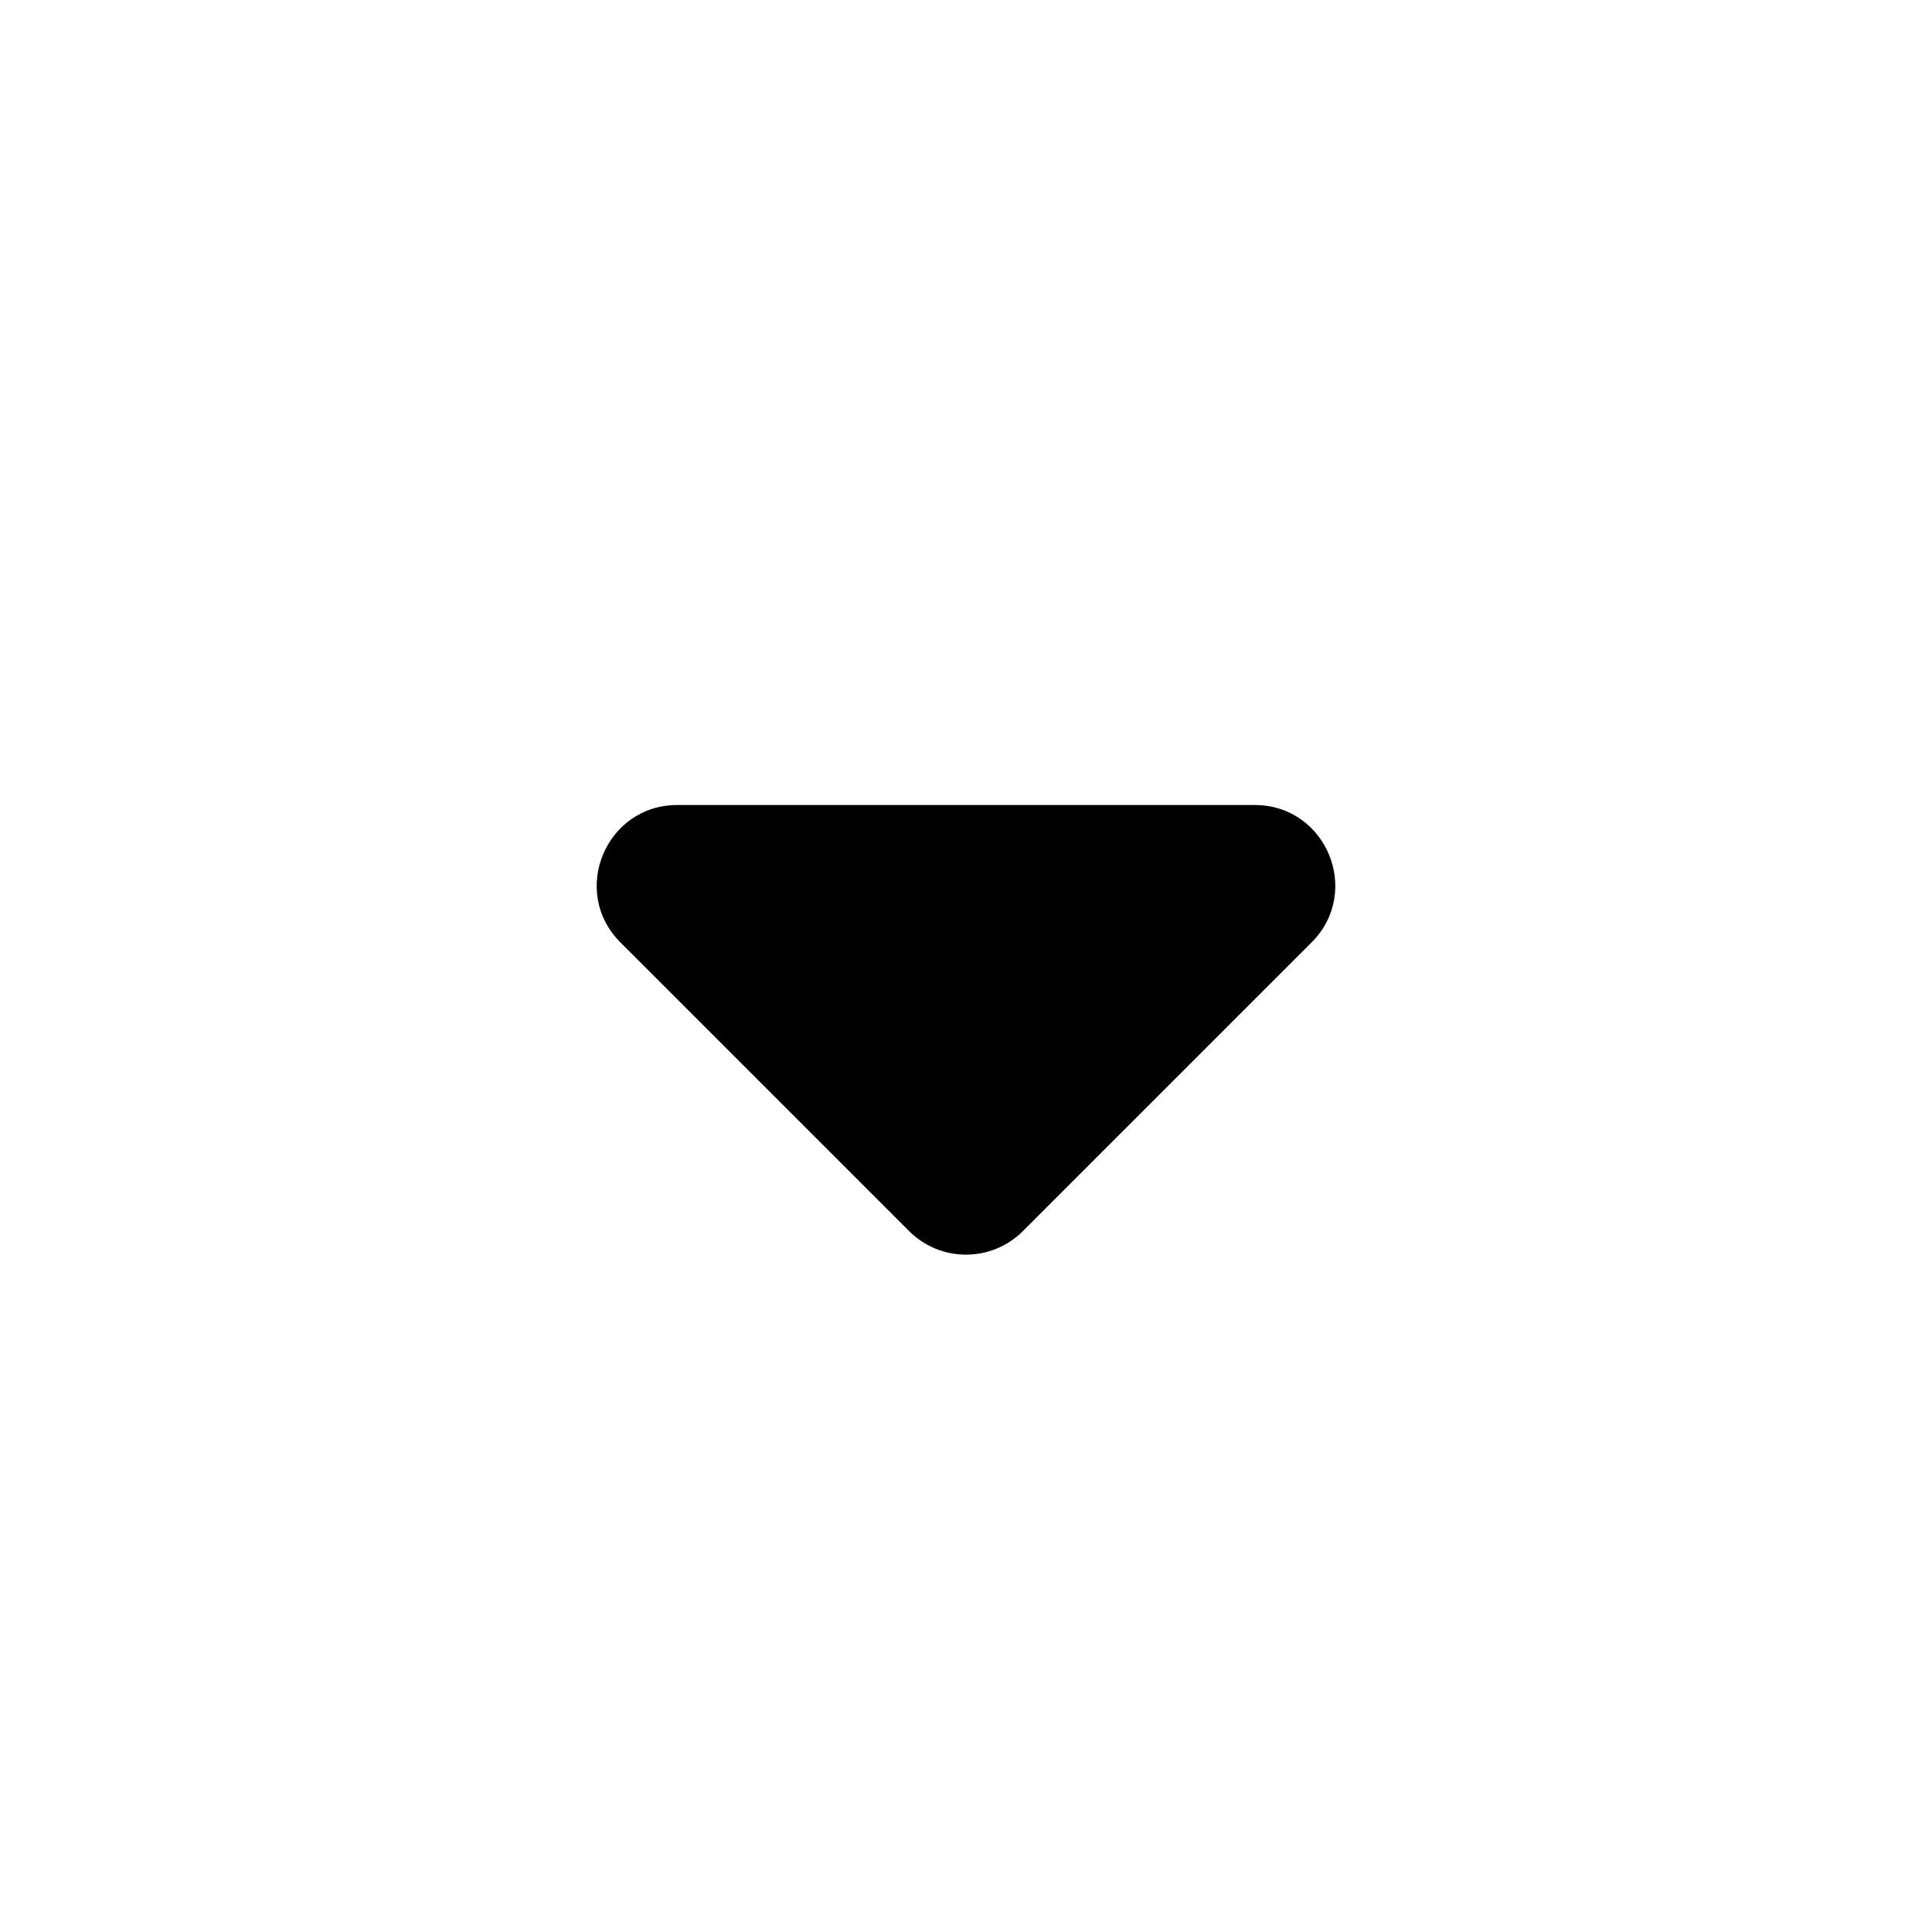
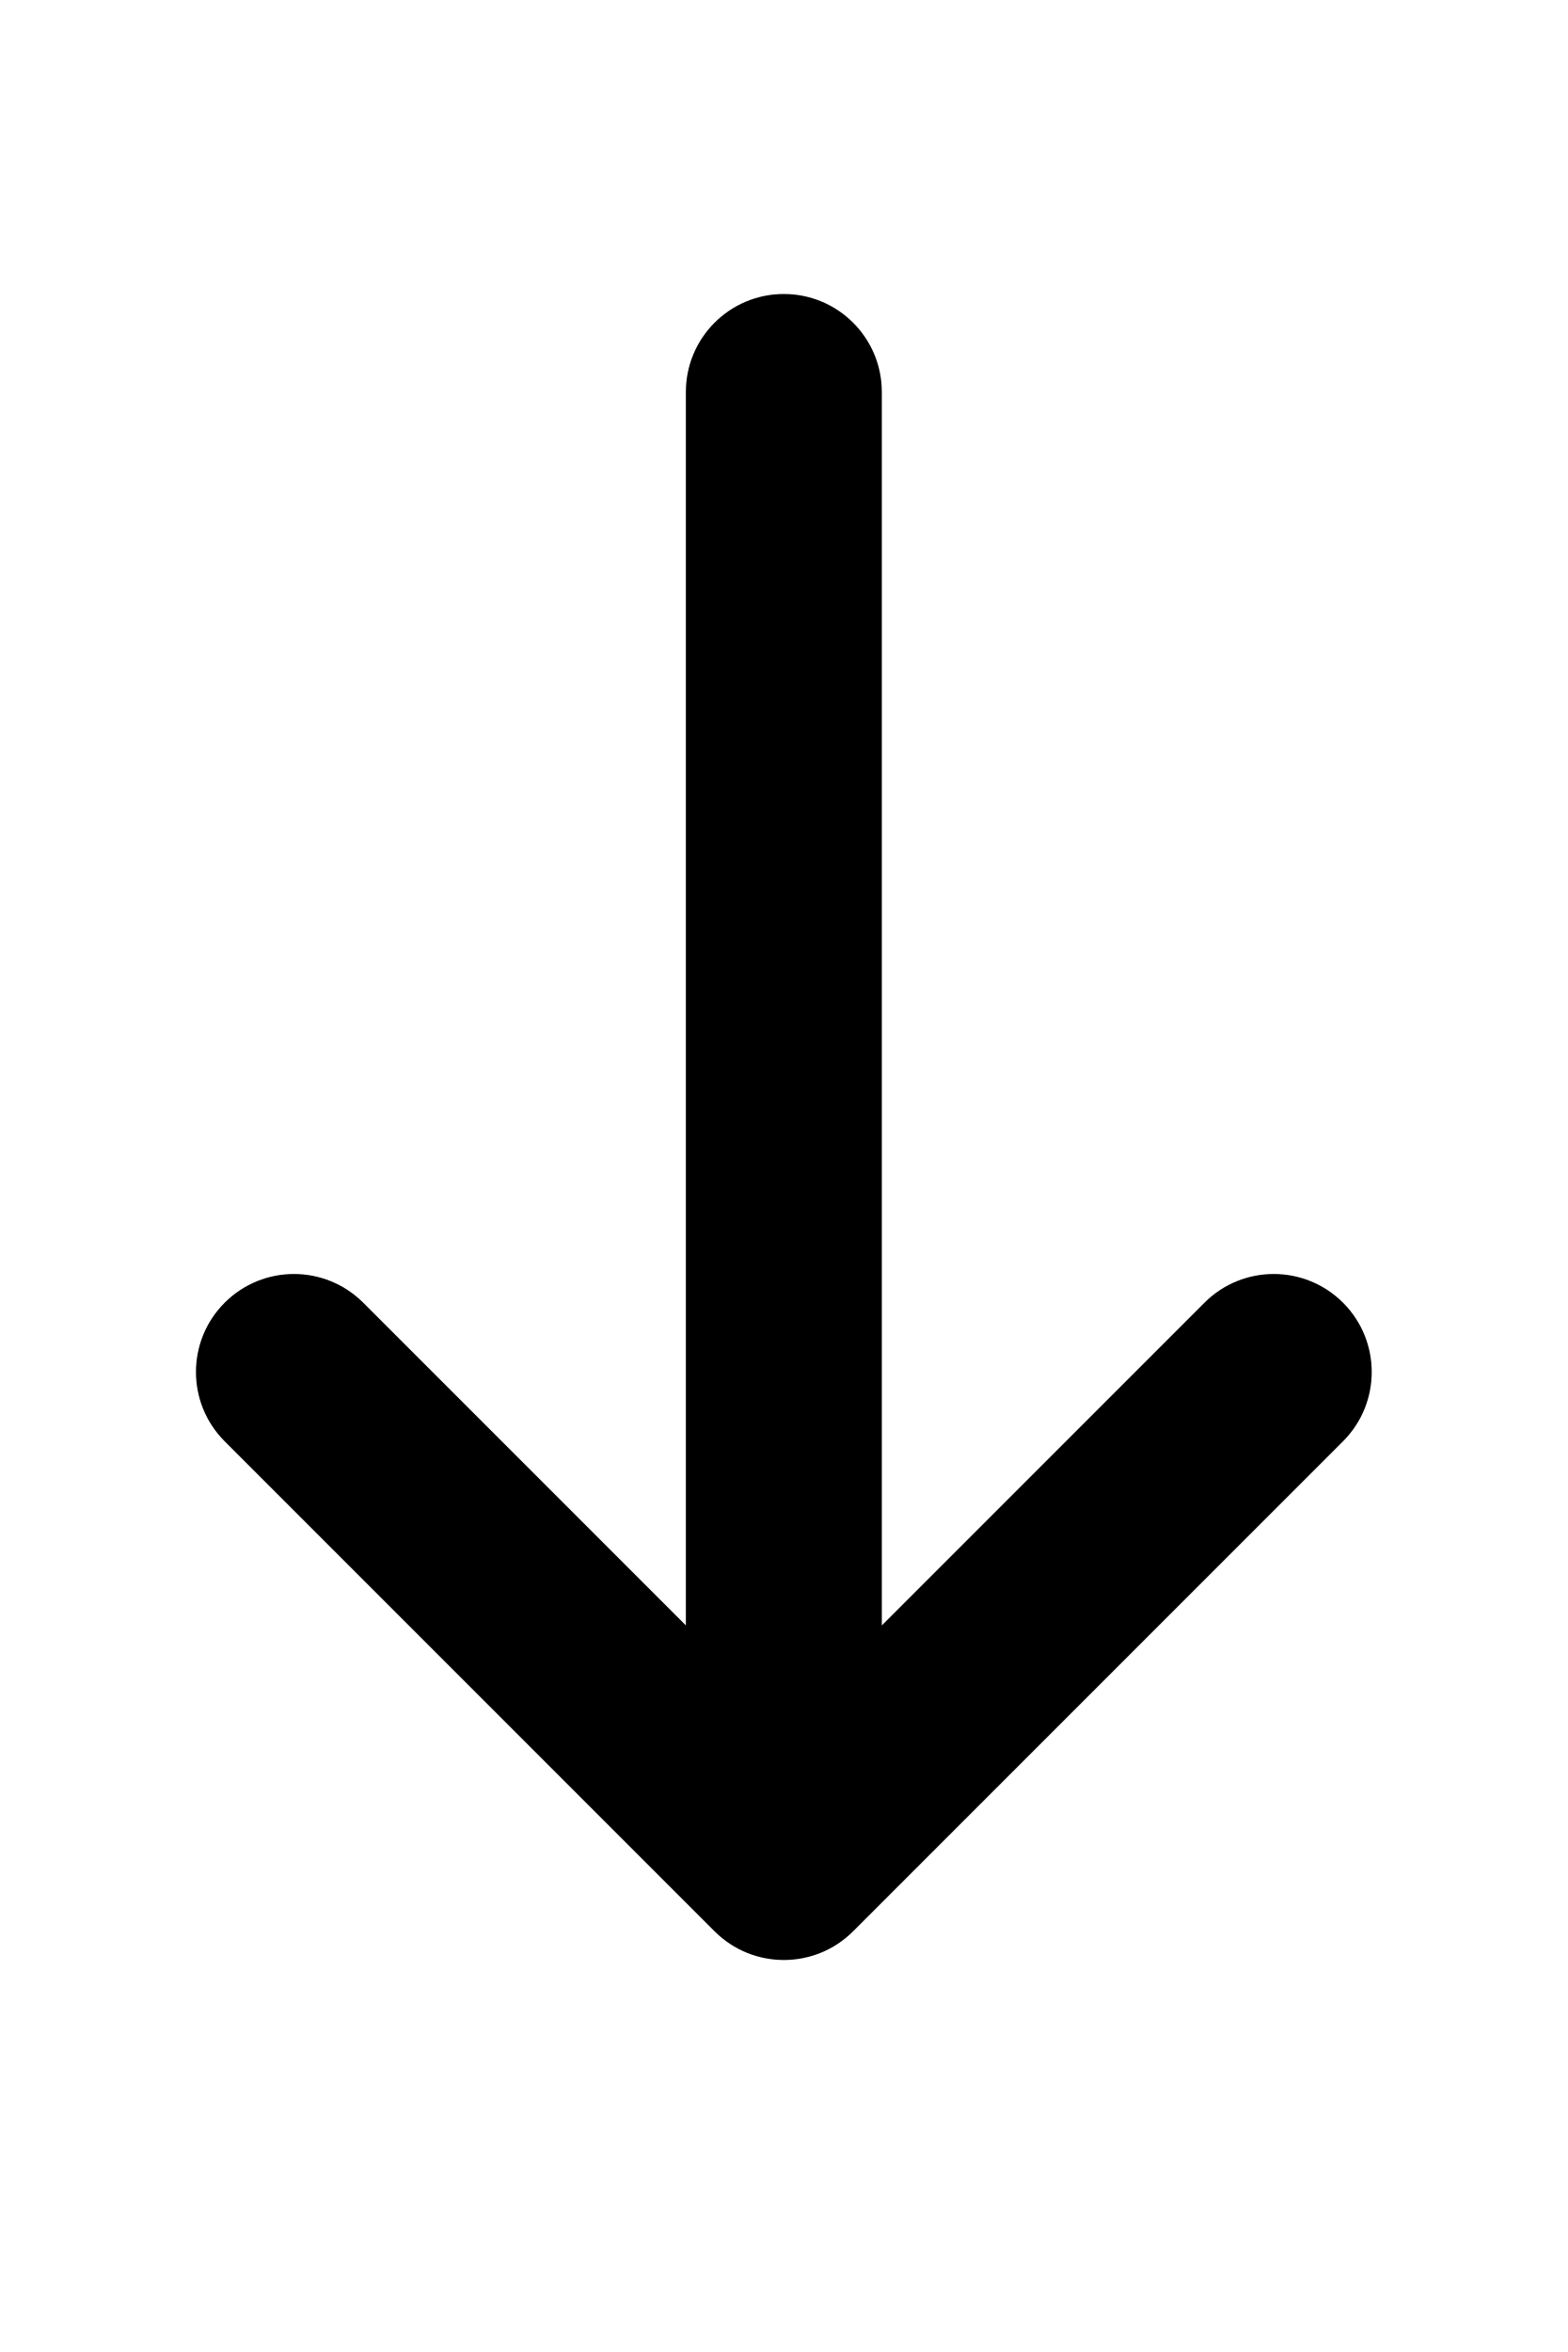
- <svg xmlns="http://www.w3.org/2000/svg" width="768" height="768" fill="none">
-   <path d="M361.373 489.373 246.627 374.627C226.469 354.469 240.746 320 269.255 320h229.49c28.509 0 42.786 34.469 22.628 54.627L406.627 489.373c-12.496 12.496-32.758 12.496-45.254 0Z" fill="#000" />
+ <svg xmlns="http://www.w3.org/2000/svg" width="512" height="768" fill="none">
+   <path fill="#000" fill-rule="evenodd" d="M233.373 630.627c12.496 12.497 32.758 12.497 45.254 0l160-160c12.497-12.496 12.497-32.758 0-45.254-12.496-12.497-32.758-12.497-45.254 0L288 530.745V128c0-17.673-14.327-32-32-32-17.673 0-32 14.327-32 32v402.745L118.627 425.373c-12.496-12.497-32.758-12.497-45.254 0-12.497 12.496-12.497 32.758 0 45.254l160 160Z" clip-rule="evenodd" />
</svg>
